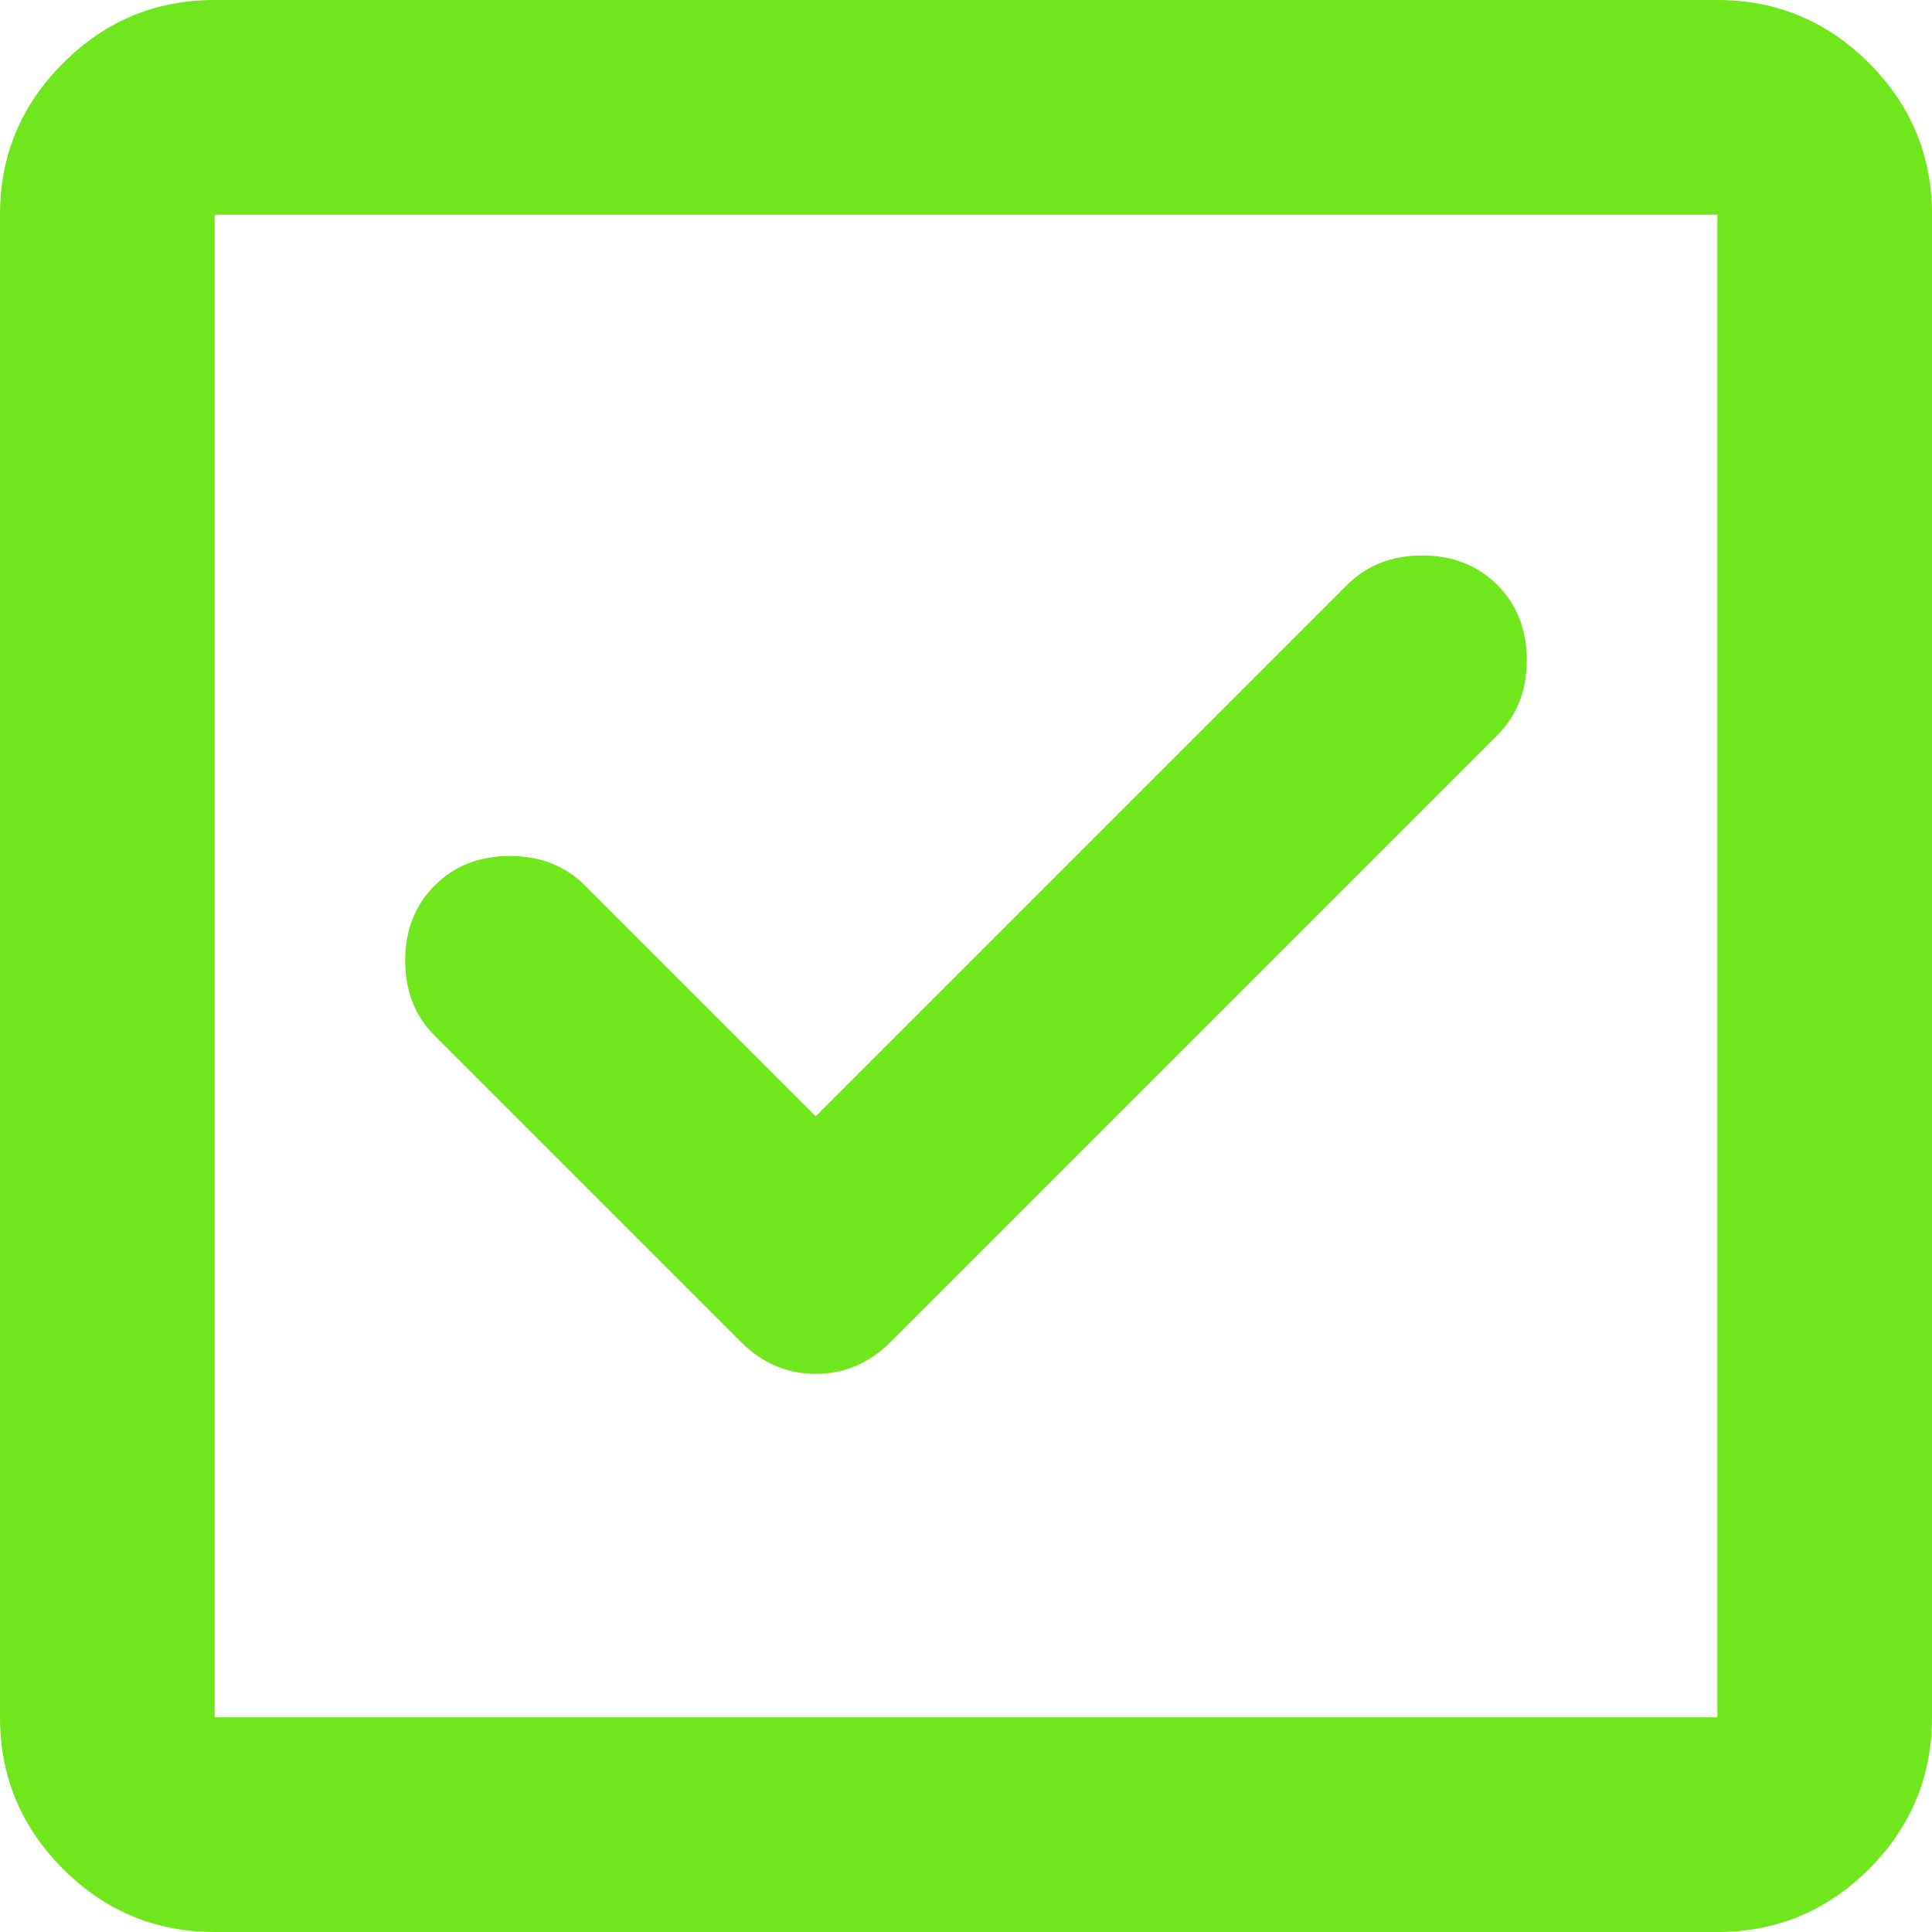
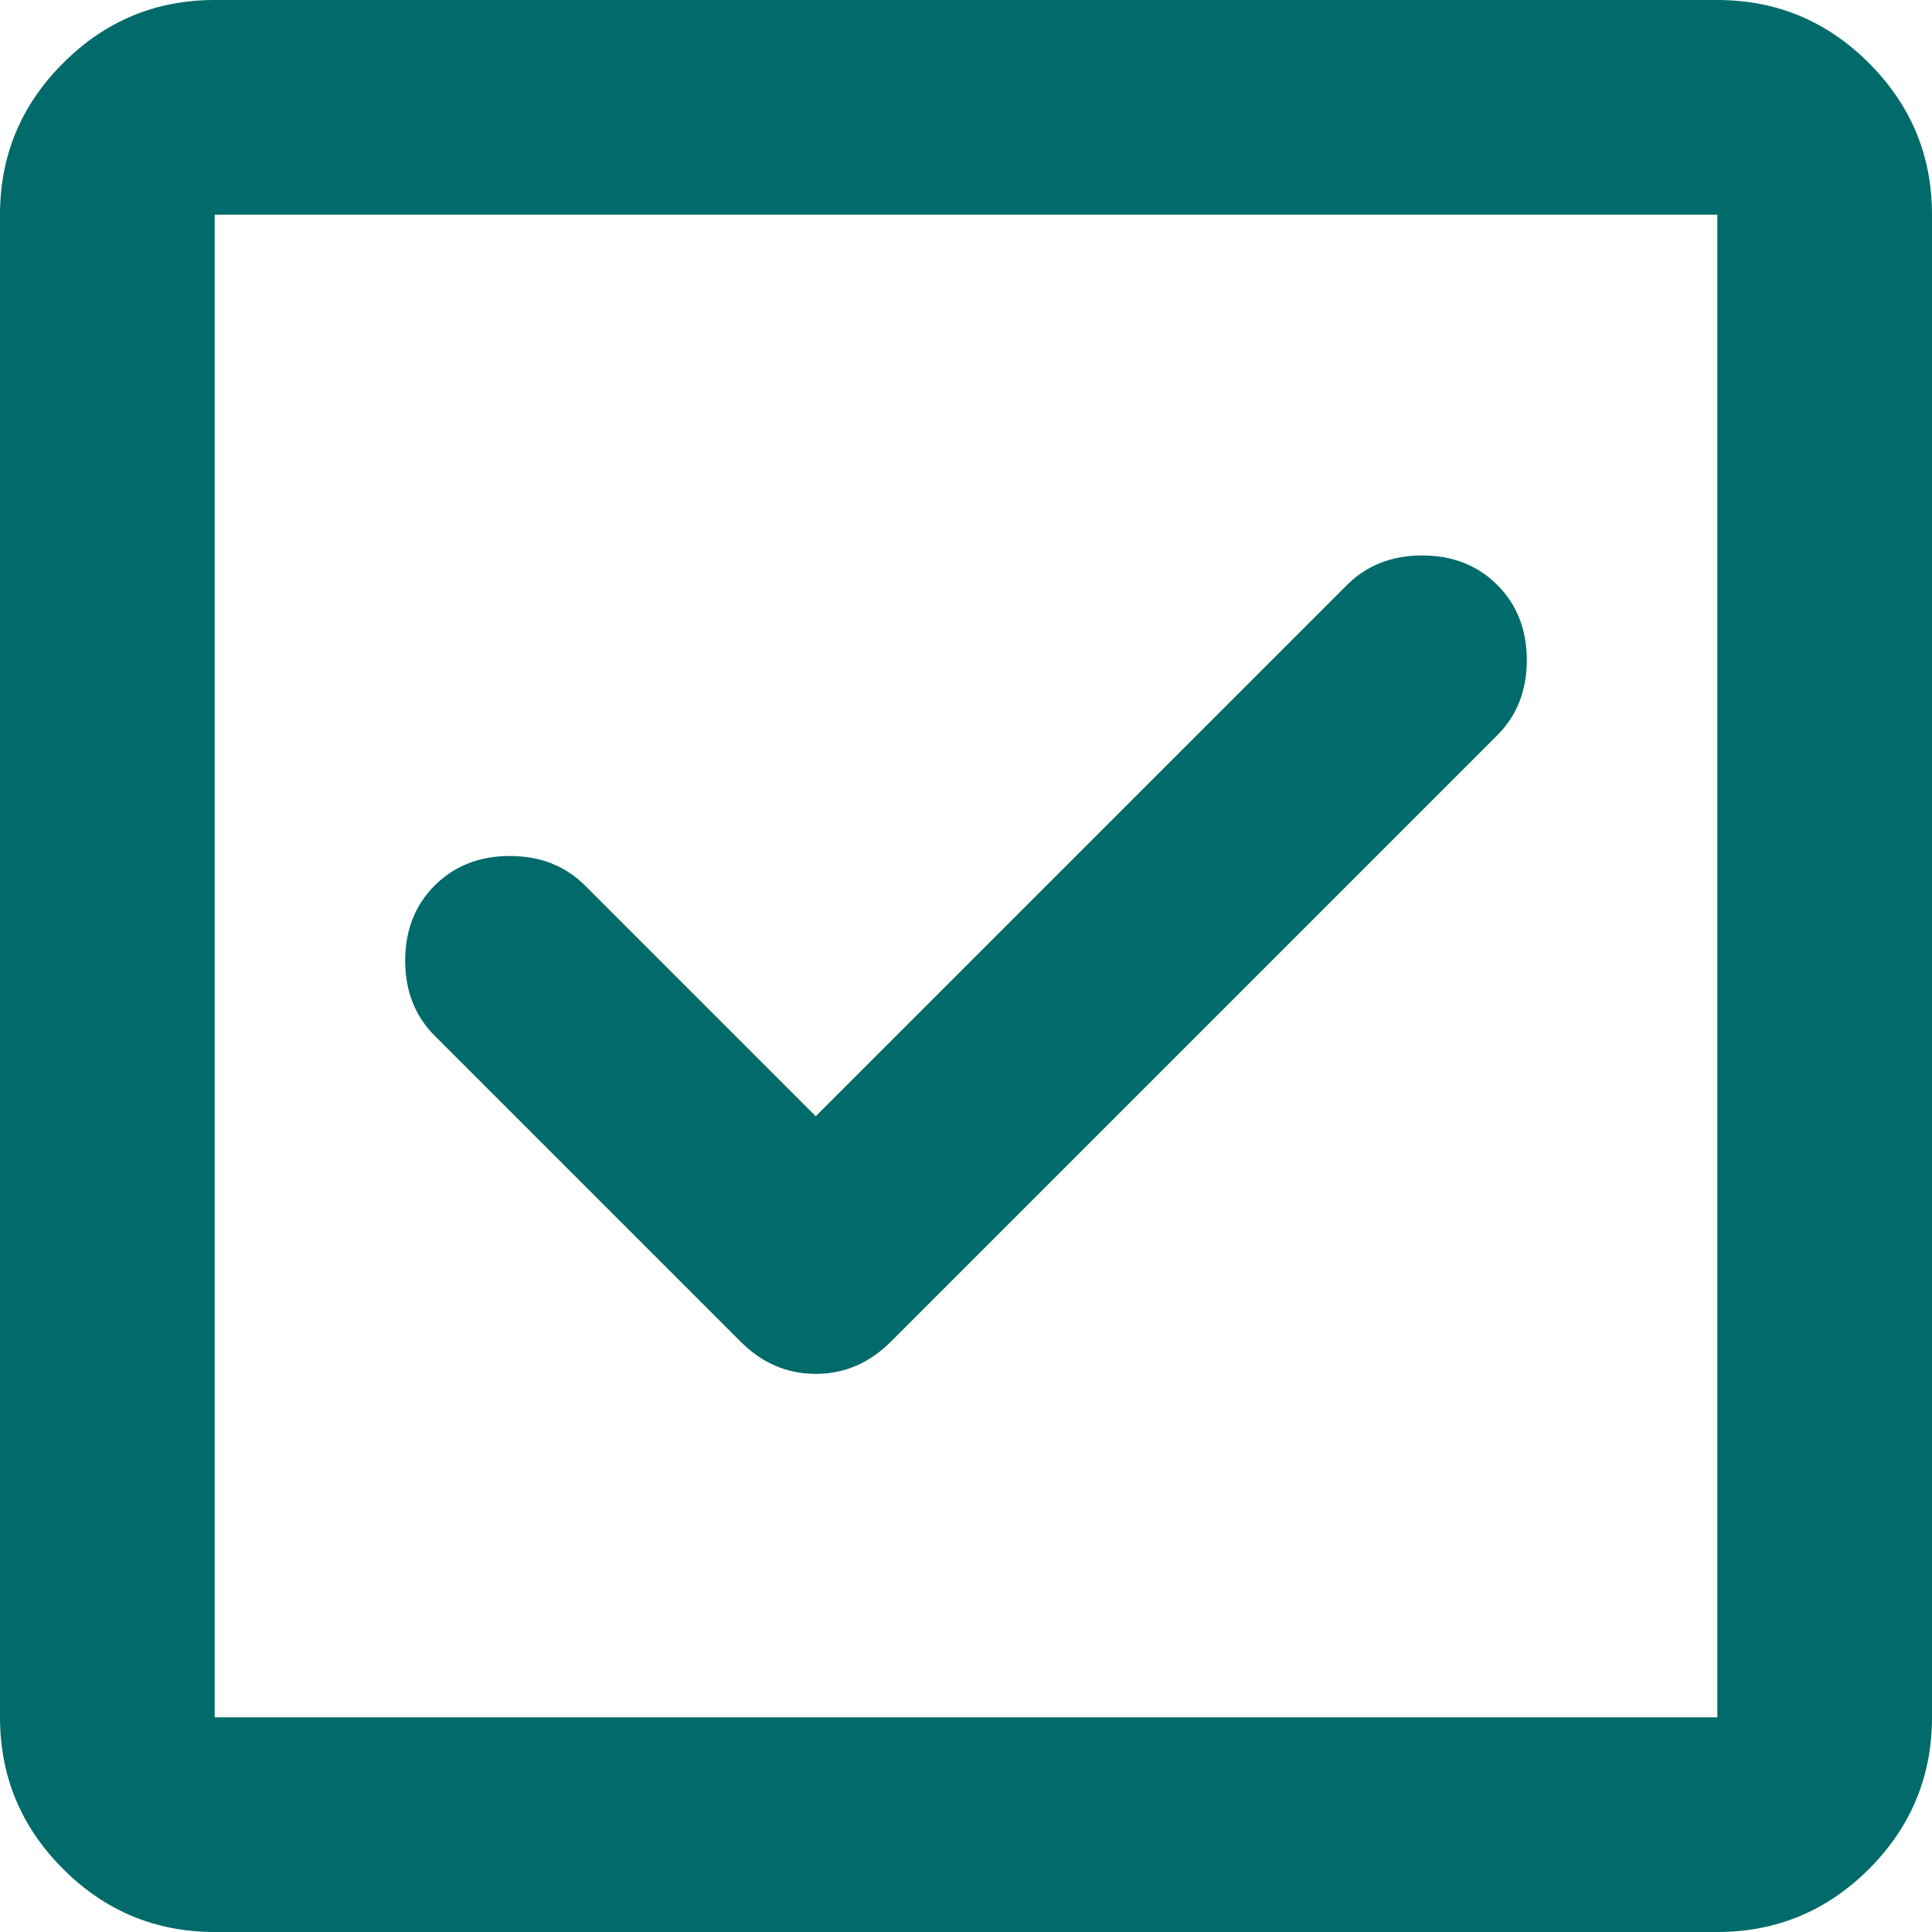
<svg xmlns="http://www.w3.org/2000/svg" width="18" height="18" viewBox="0 0 18 18" fill="none">
-   <path d="M7.6 10.4L5.45 8.25C5.267 8.067 5.033 7.975 4.75 7.975C4.467 7.975 4.233 8.067 4.05 8.25C3.867 8.433 3.775 8.667 3.775 8.95C3.775 9.233 3.867 9.467 4.05 9.65L6.9 12.5C7.1 12.7 7.333 12.8 7.6 12.8C7.867 12.8 8.1 12.7 8.3 12.5L13.95 6.85C14.133 6.667 14.225 6.433 14.225 6.15C14.225 5.867 14.133 5.633 13.95 5.45C13.767 5.267 13.533 5.175 13.25 5.175C12.967 5.175 12.733 5.267 12.55 5.45L7.6 10.4ZM2 18C1.45 18 0.979 17.804 0.588 17.413C0.196 17.021 0 16.55 0 16V2C0 1.45 0.196 0.979 0.588 0.588C0.979 0.196 1.45 0 2 0H16C16.55 0 17.021 0.196 17.413 0.588C17.804 0.979 18 1.45 18 2V16C18 16.55 17.804 17.021 17.413 17.413C17.021 17.804 16.55 18 16 18H2ZM2 16H16V2H2V16Z" fill="#70E61C" />
+   <path d="M7.6 10.4L5.45 8.25C5.267 8.067 5.033 7.975 4.75 7.975C4.467 7.975 4.233 8.067 4.05 8.25C3.867 8.433 3.775 8.667 3.775 8.95C3.775 9.233 3.867 9.467 4.05 9.65L6.9 12.5C7.1 12.7 7.333 12.8 7.6 12.8C7.867 12.8 8.1 12.7 8.3 12.5L13.95 6.85C14.133 6.667 14.225 6.433 14.225 6.15C14.225 5.867 14.133 5.633 13.95 5.45C13.767 5.267 13.533 5.175 13.25 5.175C12.967 5.175 12.733 5.267 12.55 5.45L7.6 10.4ZM2 18C1.45 18 0.979 17.804 0.588 17.413C0.196 17.021 0 16.55 0 16V2C0 1.45 0.196 0.979 0.588 0.588C0.979 0.196 1.45 0 2 0H16C16.55 0 17.021 0.196 17.413 0.588C17.804 0.979 18 1.45 18 2V16C18 16.55 17.804 17.021 17.413 17.413C17.021 17.804 16.55 18 16 18H2ZM2 16H16V2H2V16Z" fill="#006B6A" />
</svg>
